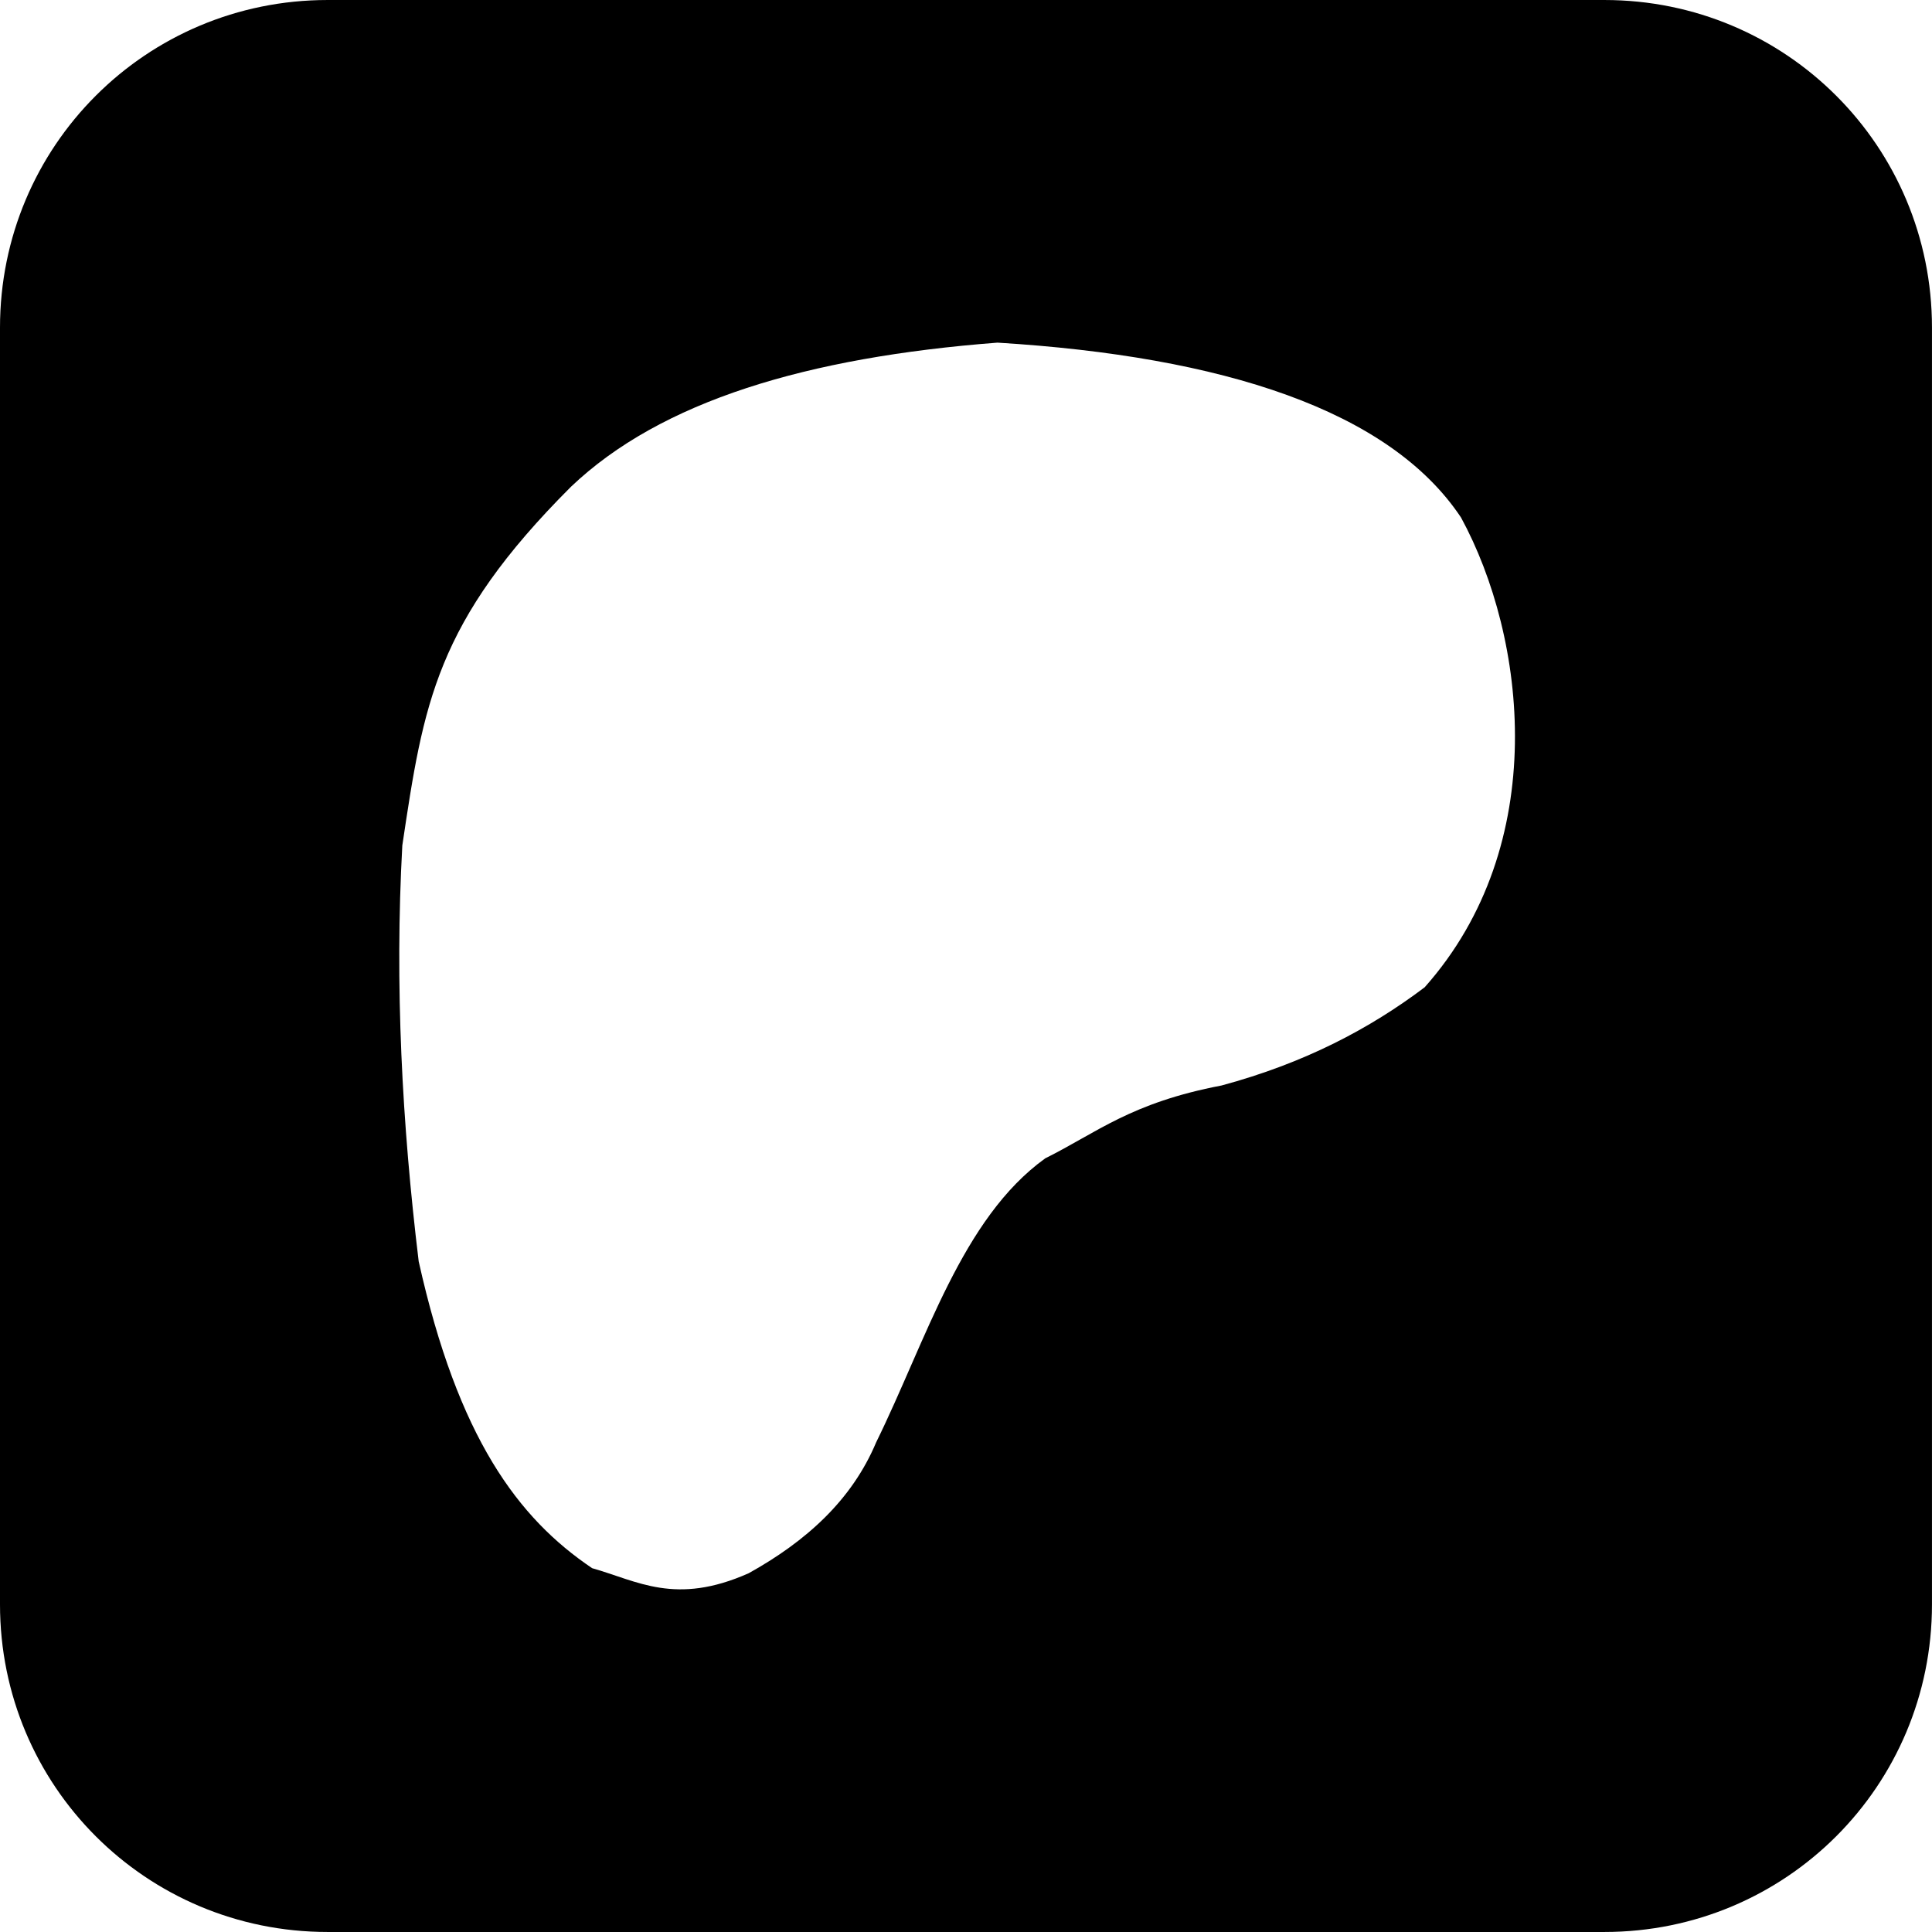
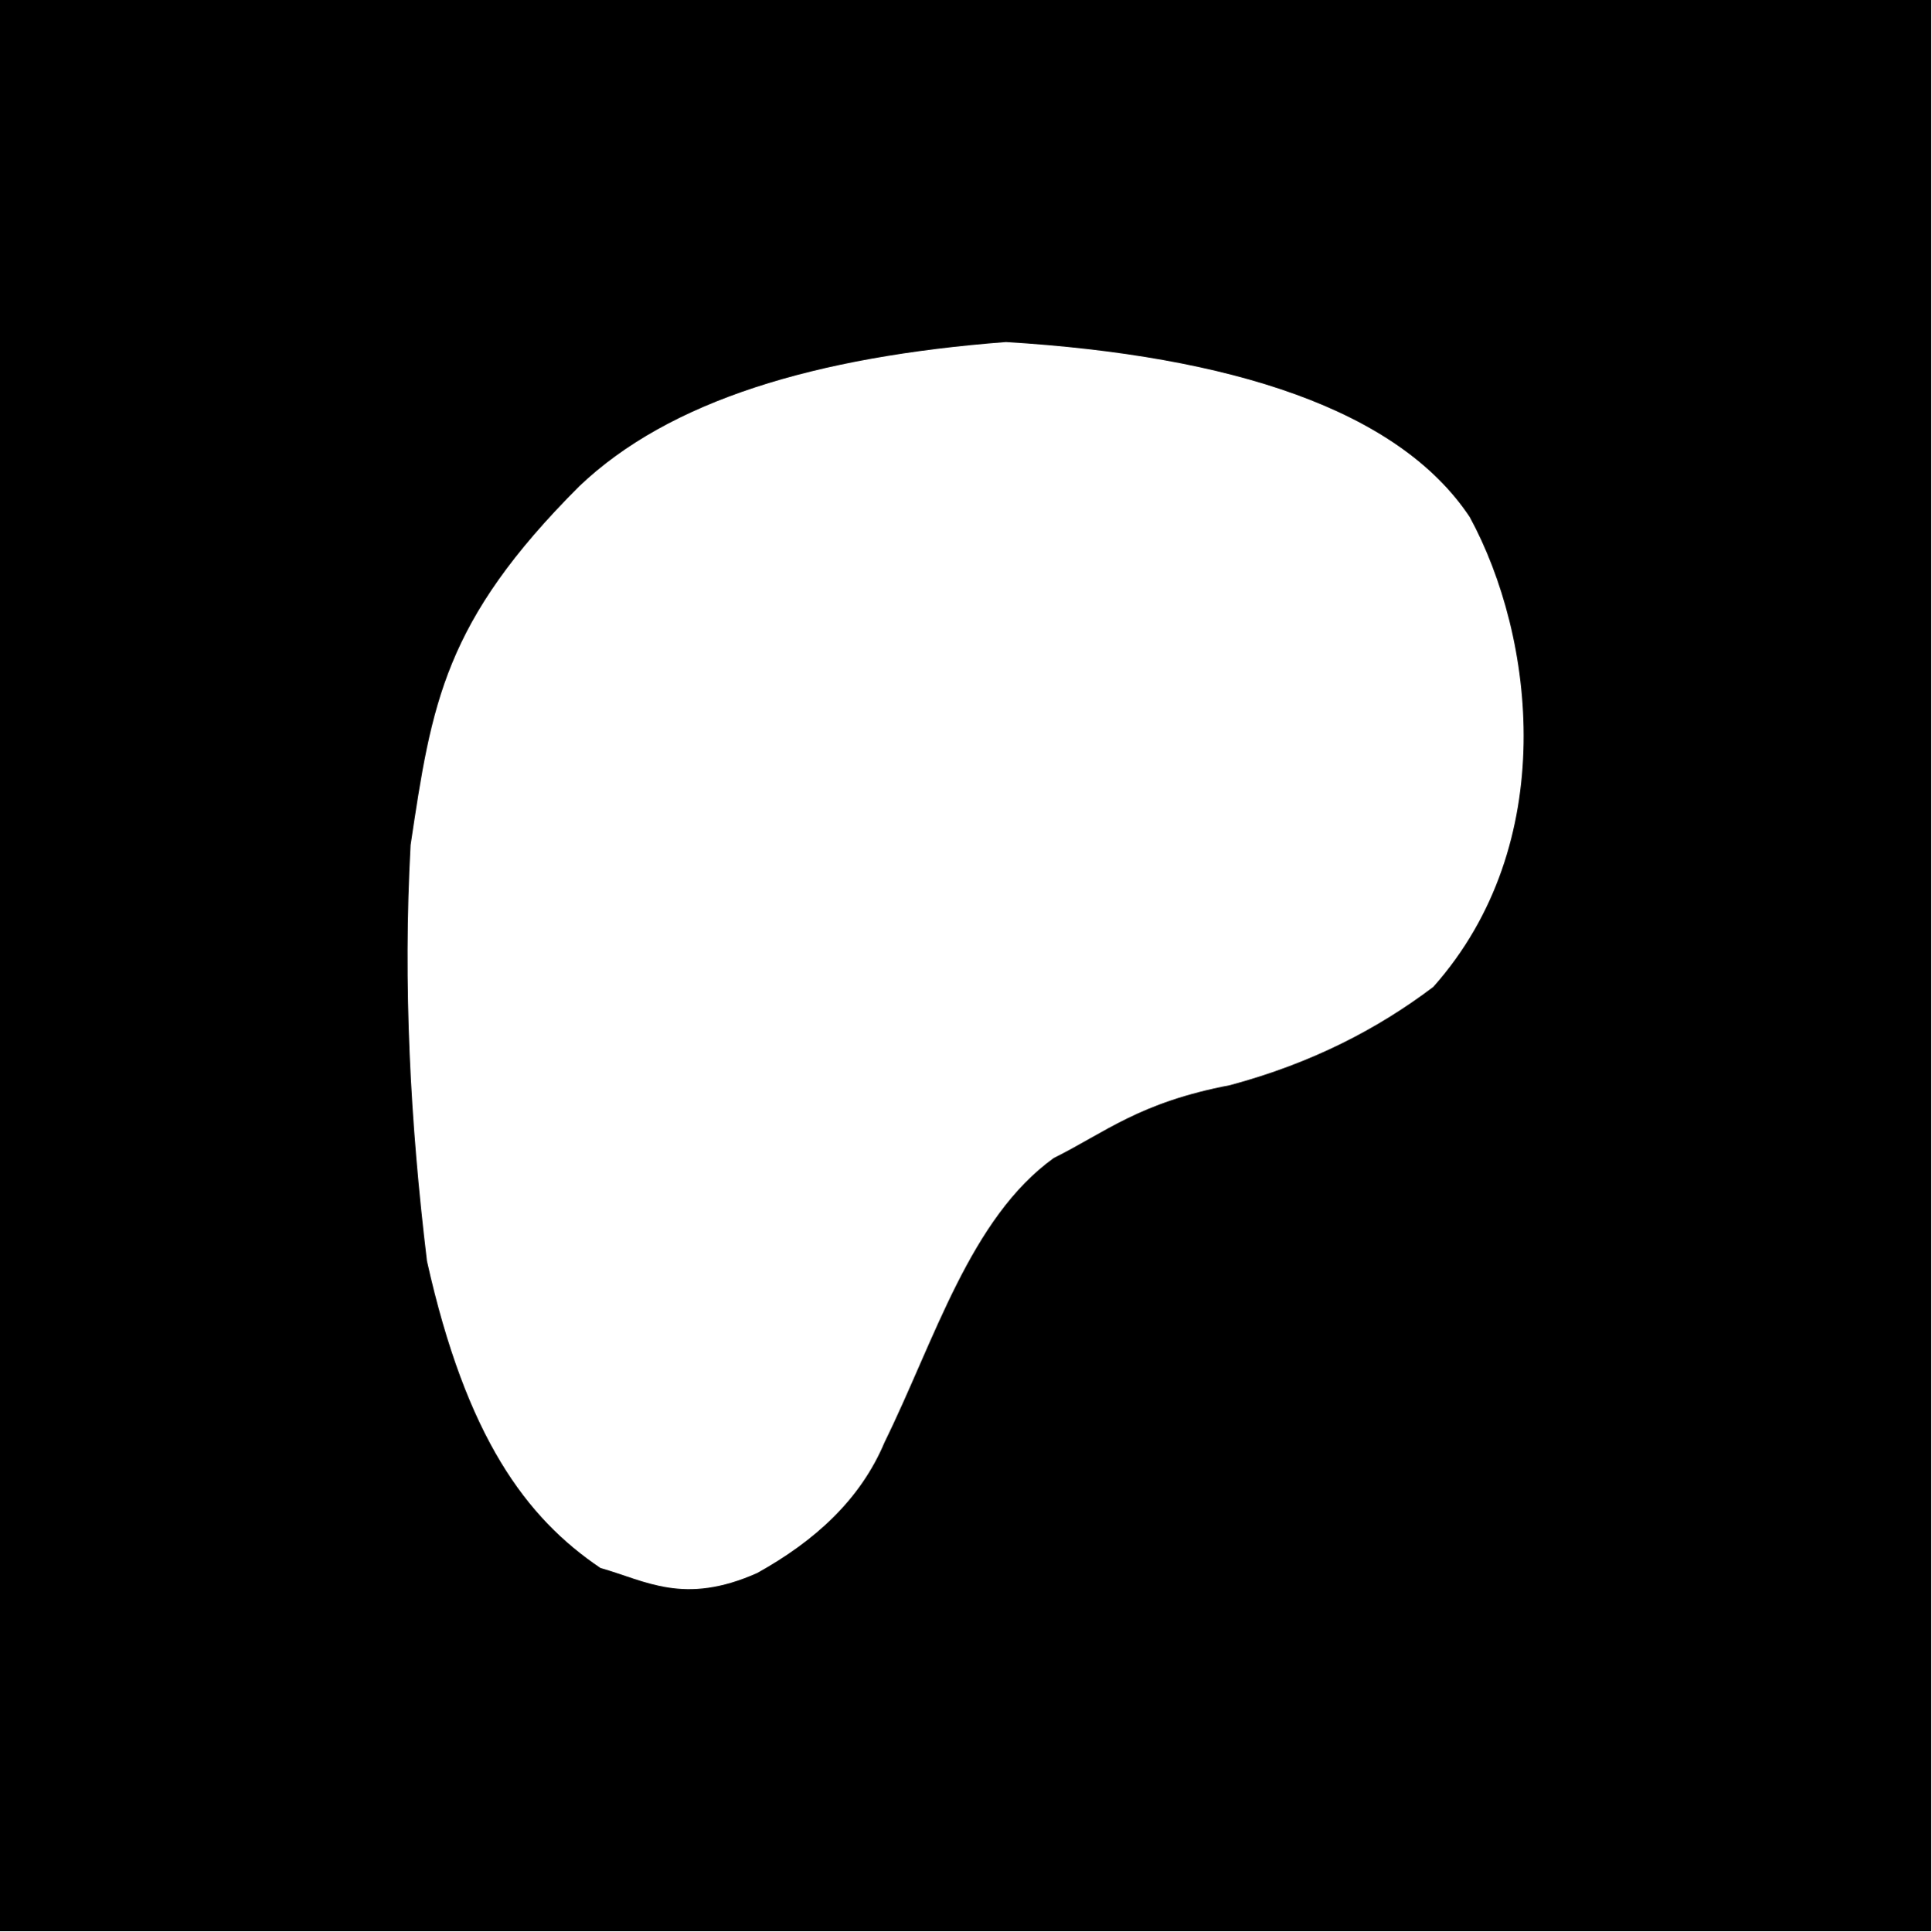
- <svg xmlns="http://www.w3.org/2000/svg" width="38.364mm" height="38.364mm" viewBox="0 0 38.364 38.364" version="1.1" id="svg5">
+ <svg xmlns="http://www.w3.org/2000/svg" width="38.335mm" height="38.335mm" viewBox="0 0 38.335 38.335" version="1.1" id="svg5">
  <defs id="defs2" />
-   <g id="layer1" transform="translate(-100.199,-90.3826)">
-     <path id="rect2851" style="opacity:1;fill:#000000;fill-opacity:1;stroke:none;stroke-width:1.719" d="m 403.291,341.604 c -13.62,0 -24.586,10.966 -24.586,24.586 v 95.826 c 0,13.62 10.966,24.584 24.586,24.584 h 95.826 c 13.62,0 24.584,-10.964 24.584,-24.584 v -95.826 c 0,-13.62 -10.964,-24.586 -24.584,-24.586 z m 50.275,25.715 c 16.918,1.035 29.434,5.073 34.791,13.127 4.897,9 6.793,24.538 -2.73,35.254 -4.122,3.112 -9.021,5.693 -15.238,7.369 -6.841,1.305 -9.348,3.534 -13.238,5.469 -6.265,4.511 -8.915,13.631 -12.691,21.316 -1.813,4.315 -5.231,7.414 -9.562,9.82 -5.499,2.448 -8.348,0.584 -11.752,-0.377 -5.562,-3.748 -10.066,-9.78 -13.018,-23.025 -1.251,-10.335 -1.806,-20.728 -1.229,-31.219 1.592,-10.628 2.488,-16.752 12.654,-26.914 6.75,-6.437 17.734,-9.723 32.014,-10.82 z" transform="scale(0.2645833)" />
+   <g id="layer1" transform="translate(-156.267,-90.39707)">
+     <path id="rect1085" style="fill:#000000;stroke-width:1.89" d="M 211.91,0.055 V 144.941 H 356.797 V 0.055 Z m 75.473,25.66 c 16.918,1.035 29.434,5.073 34.791,13.127 4.897,9 6.793,24.538 -2.73,35.254 -4.122,3.112 -9.021,5.693 -15.238,7.369 -6.841,1.305 -9.348,3.534 -13.238,5.469 -6.265,4.511 -8.915,13.631 -12.691,21.316 -1.813,4.315 -5.231,7.414 -9.562,9.82 -5.499,2.448 -8.348,0.584 -11.752,-0.377 -5.562,-3.748 -10.066,-9.78 -13.018,-23.025 -1.251,-10.335 -1.806,-20.728 -1.229,-31.219 1.592,-10.628 2.488,-16.752 12.654,-26.914 6.75,-6.437 17.734,-9.723 32.014,-10.82 z" transform="matrix(0.2645833,0,0,0.2645833,100.199,90.3826)" />
  </g>
</svg>
